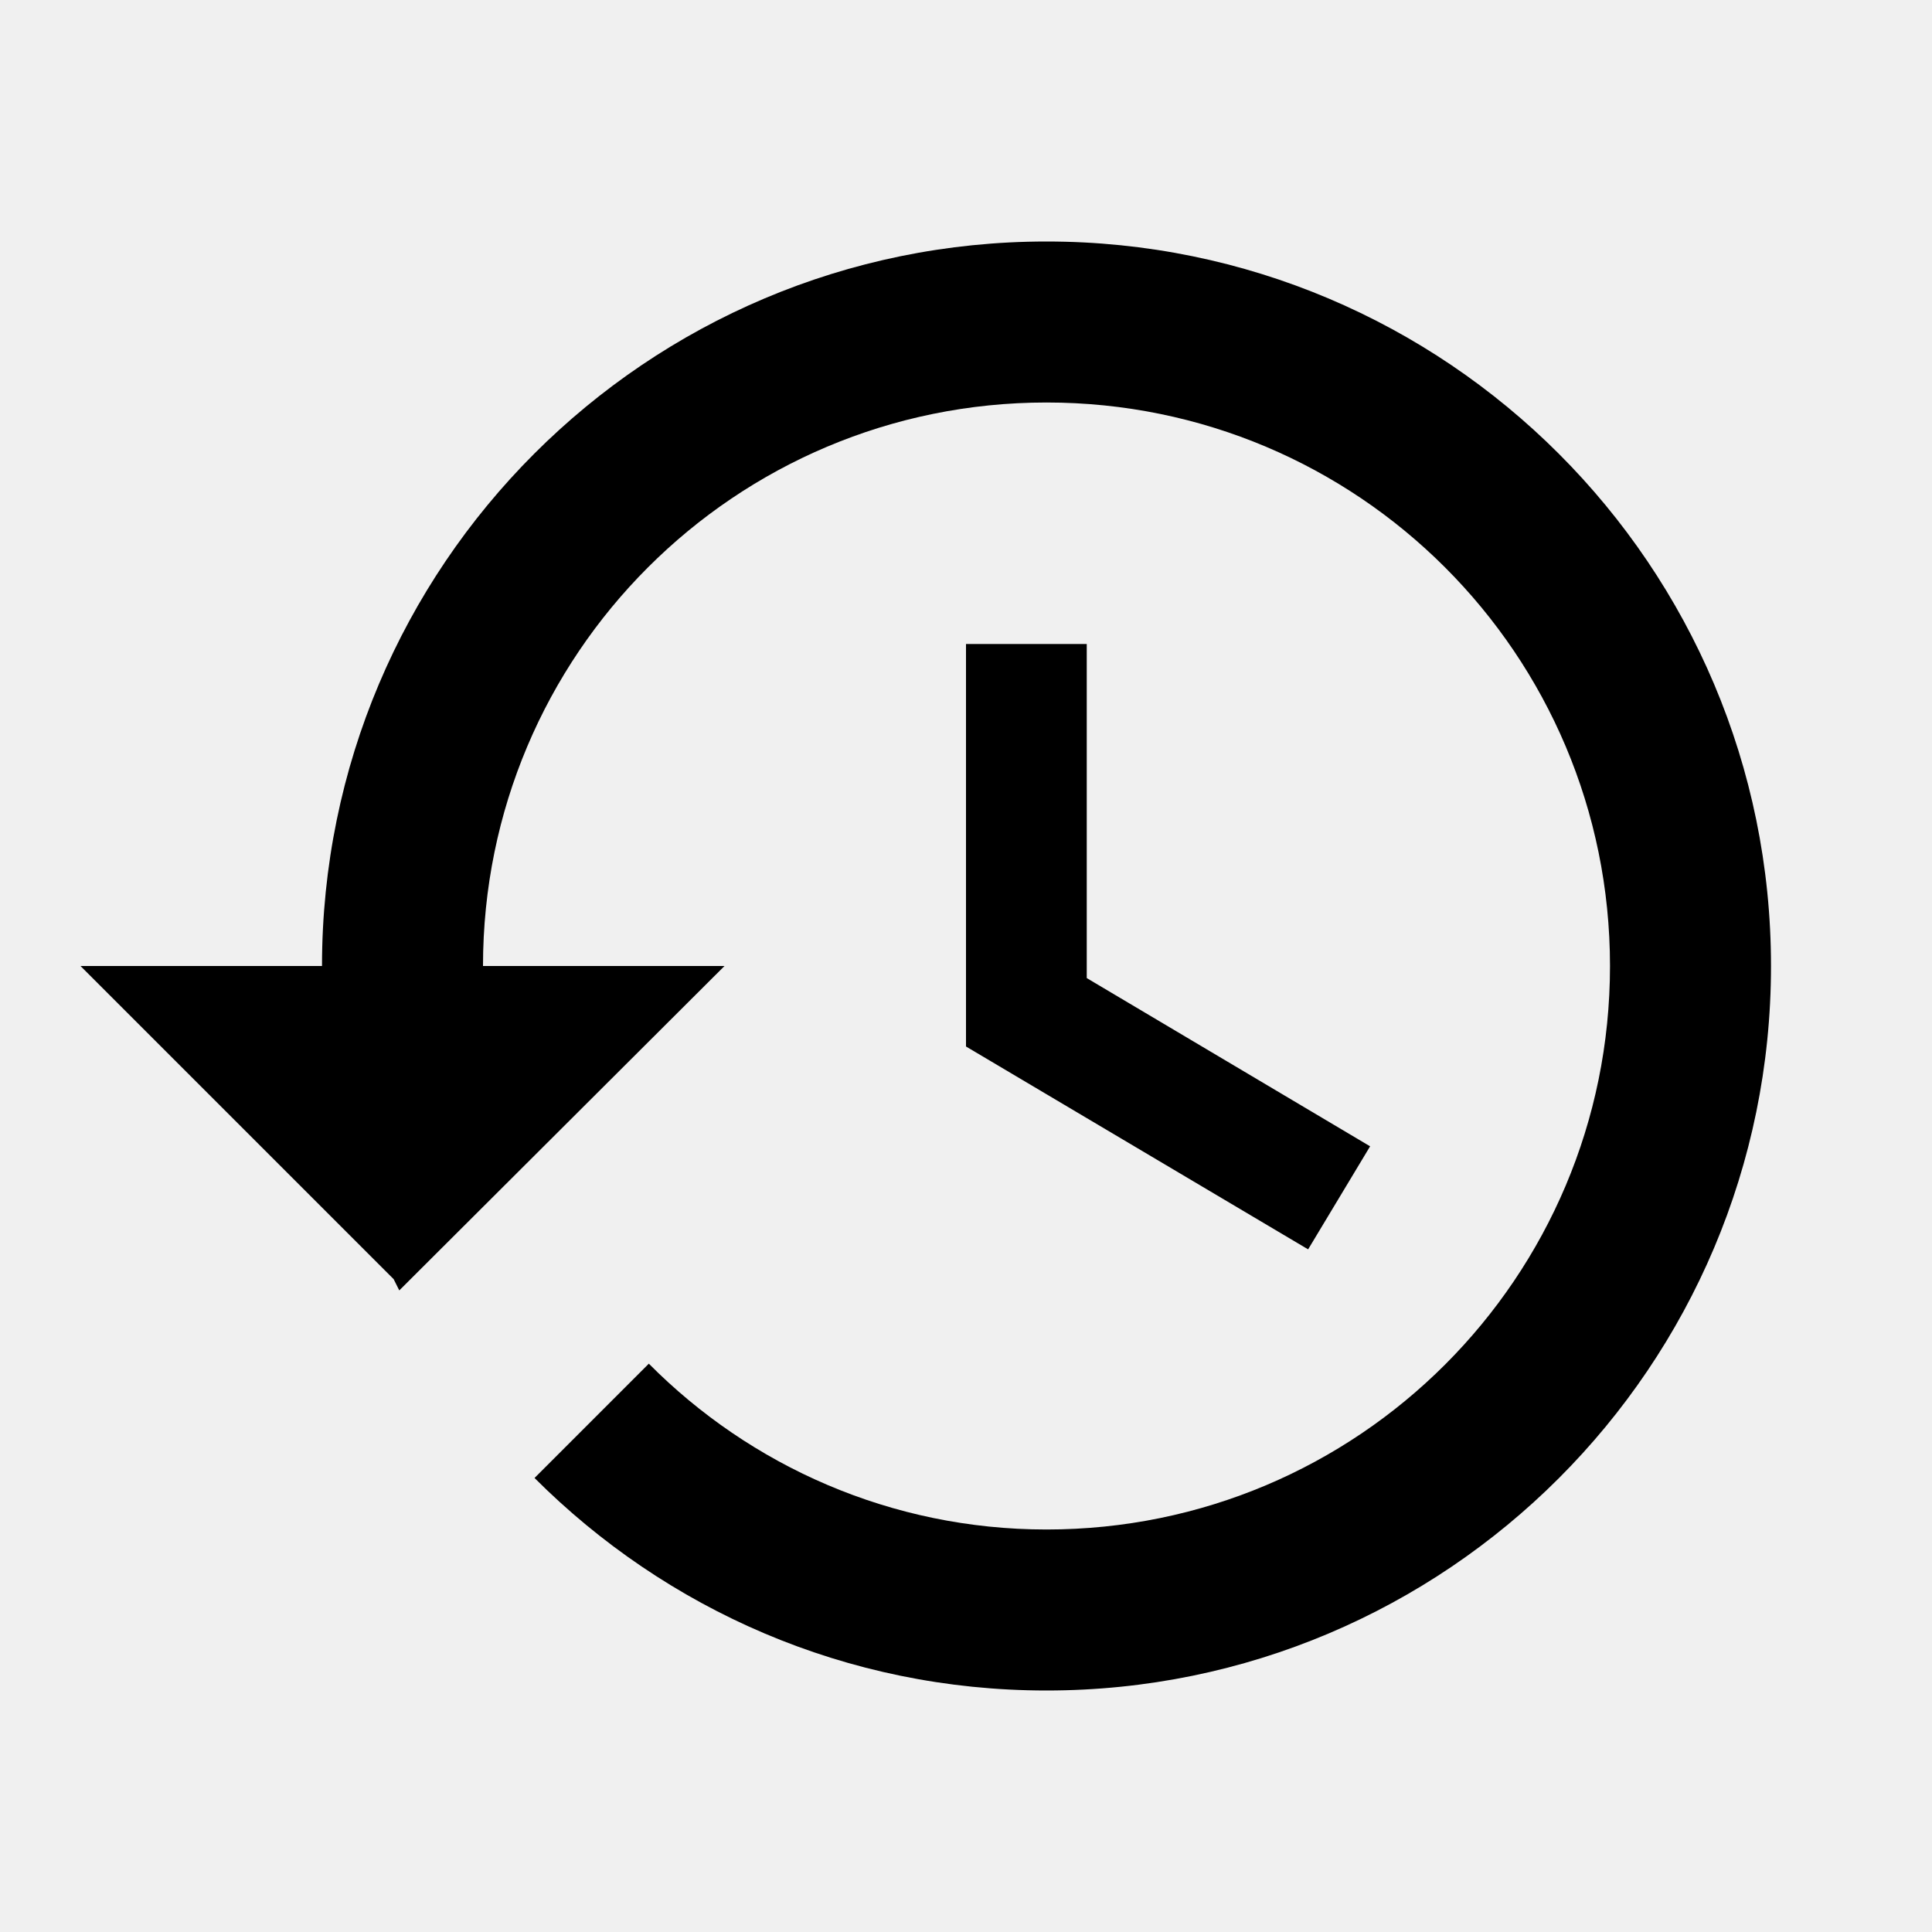
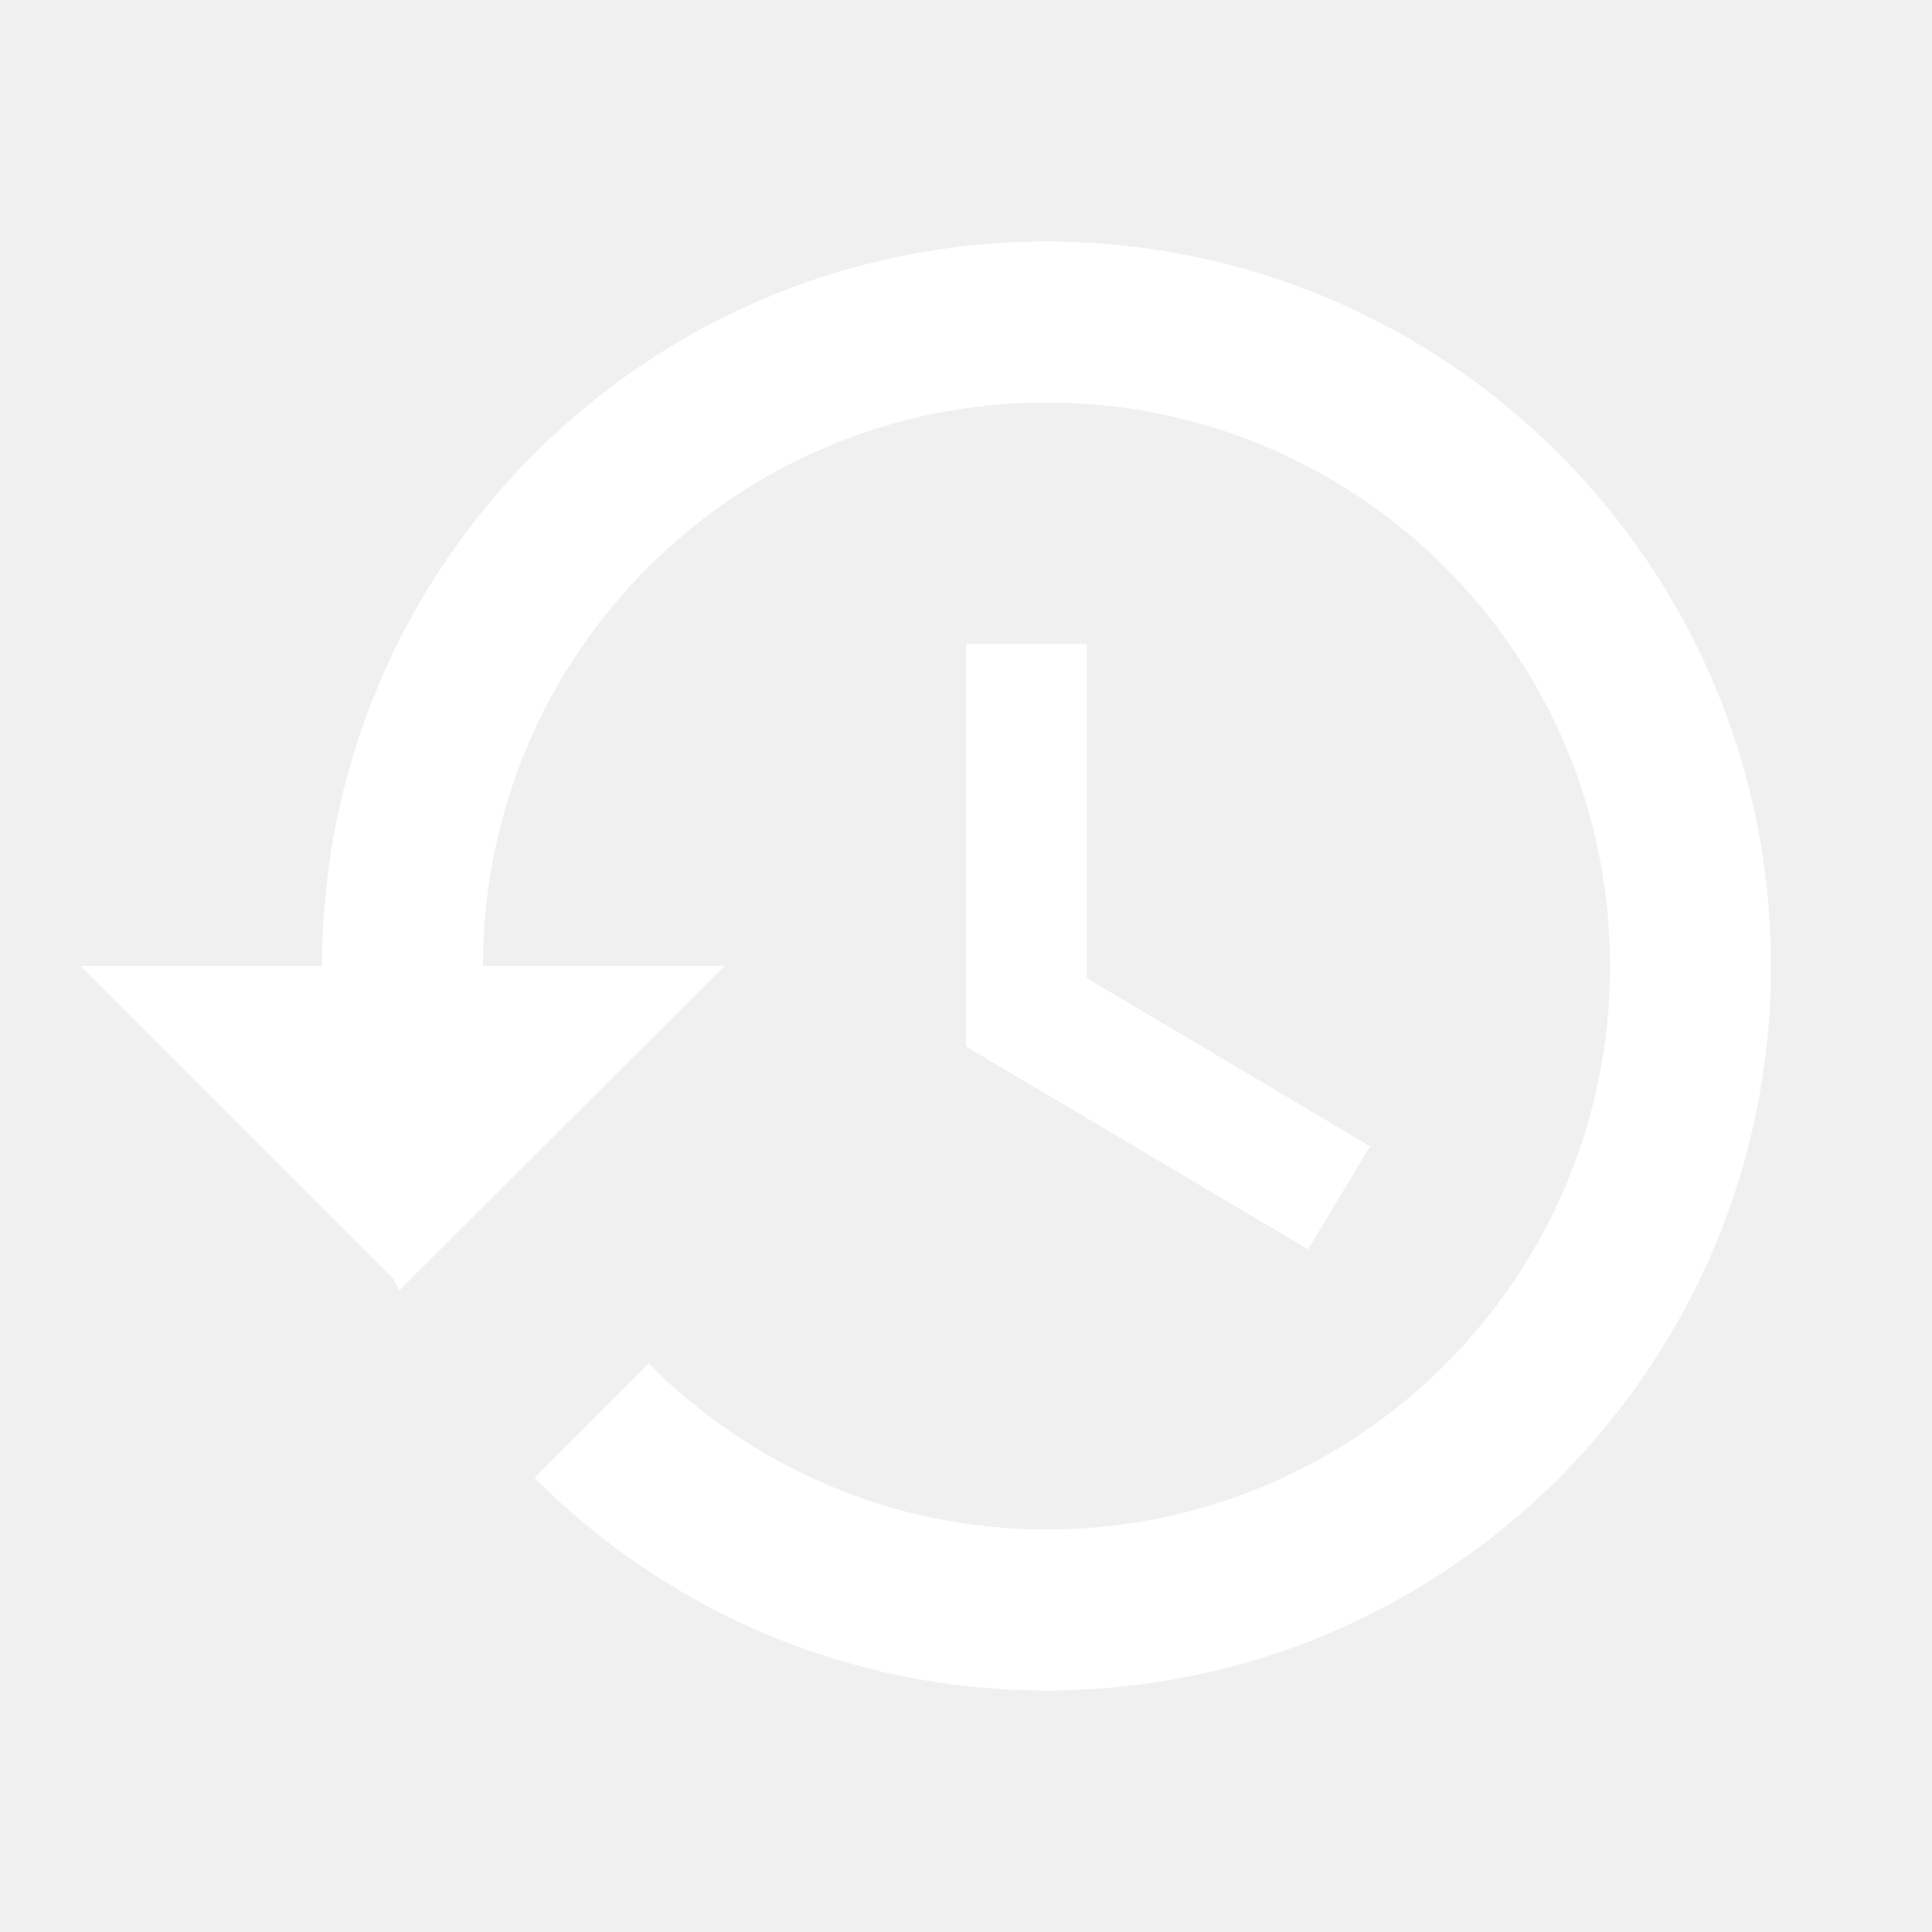
- <svg xmlns="http://www.w3.org/2000/svg" height="24" width="24" viewBox="0 0 24 24" fill="#000000">
+ <svg xmlns="http://www.w3.org/2000/svg" height="24" width="24" viewBox="0 0 24 24" fill="#FFFFFF">
  <path d="M0 0h24v24H0V0z" fill="none" />
  <path d="M13 3c-4.97 0-9 4.03-9 9H1l3.89 3.89.07.14L9 12H6c0-3.87 3.13-7 7-7s7 3.13 7 7-3.13 7-7 7c-1.93 0-3.68-.79-4.94-2.06l-1.42 1.42C8.27 19.99 10.51 21 13 21c4.97 0 9-4.03 9-9s-4.03-9-9-9zm-1 5v5l4.25 2.52.77-1.28-3.52-2.09V8z" />
</svg>
